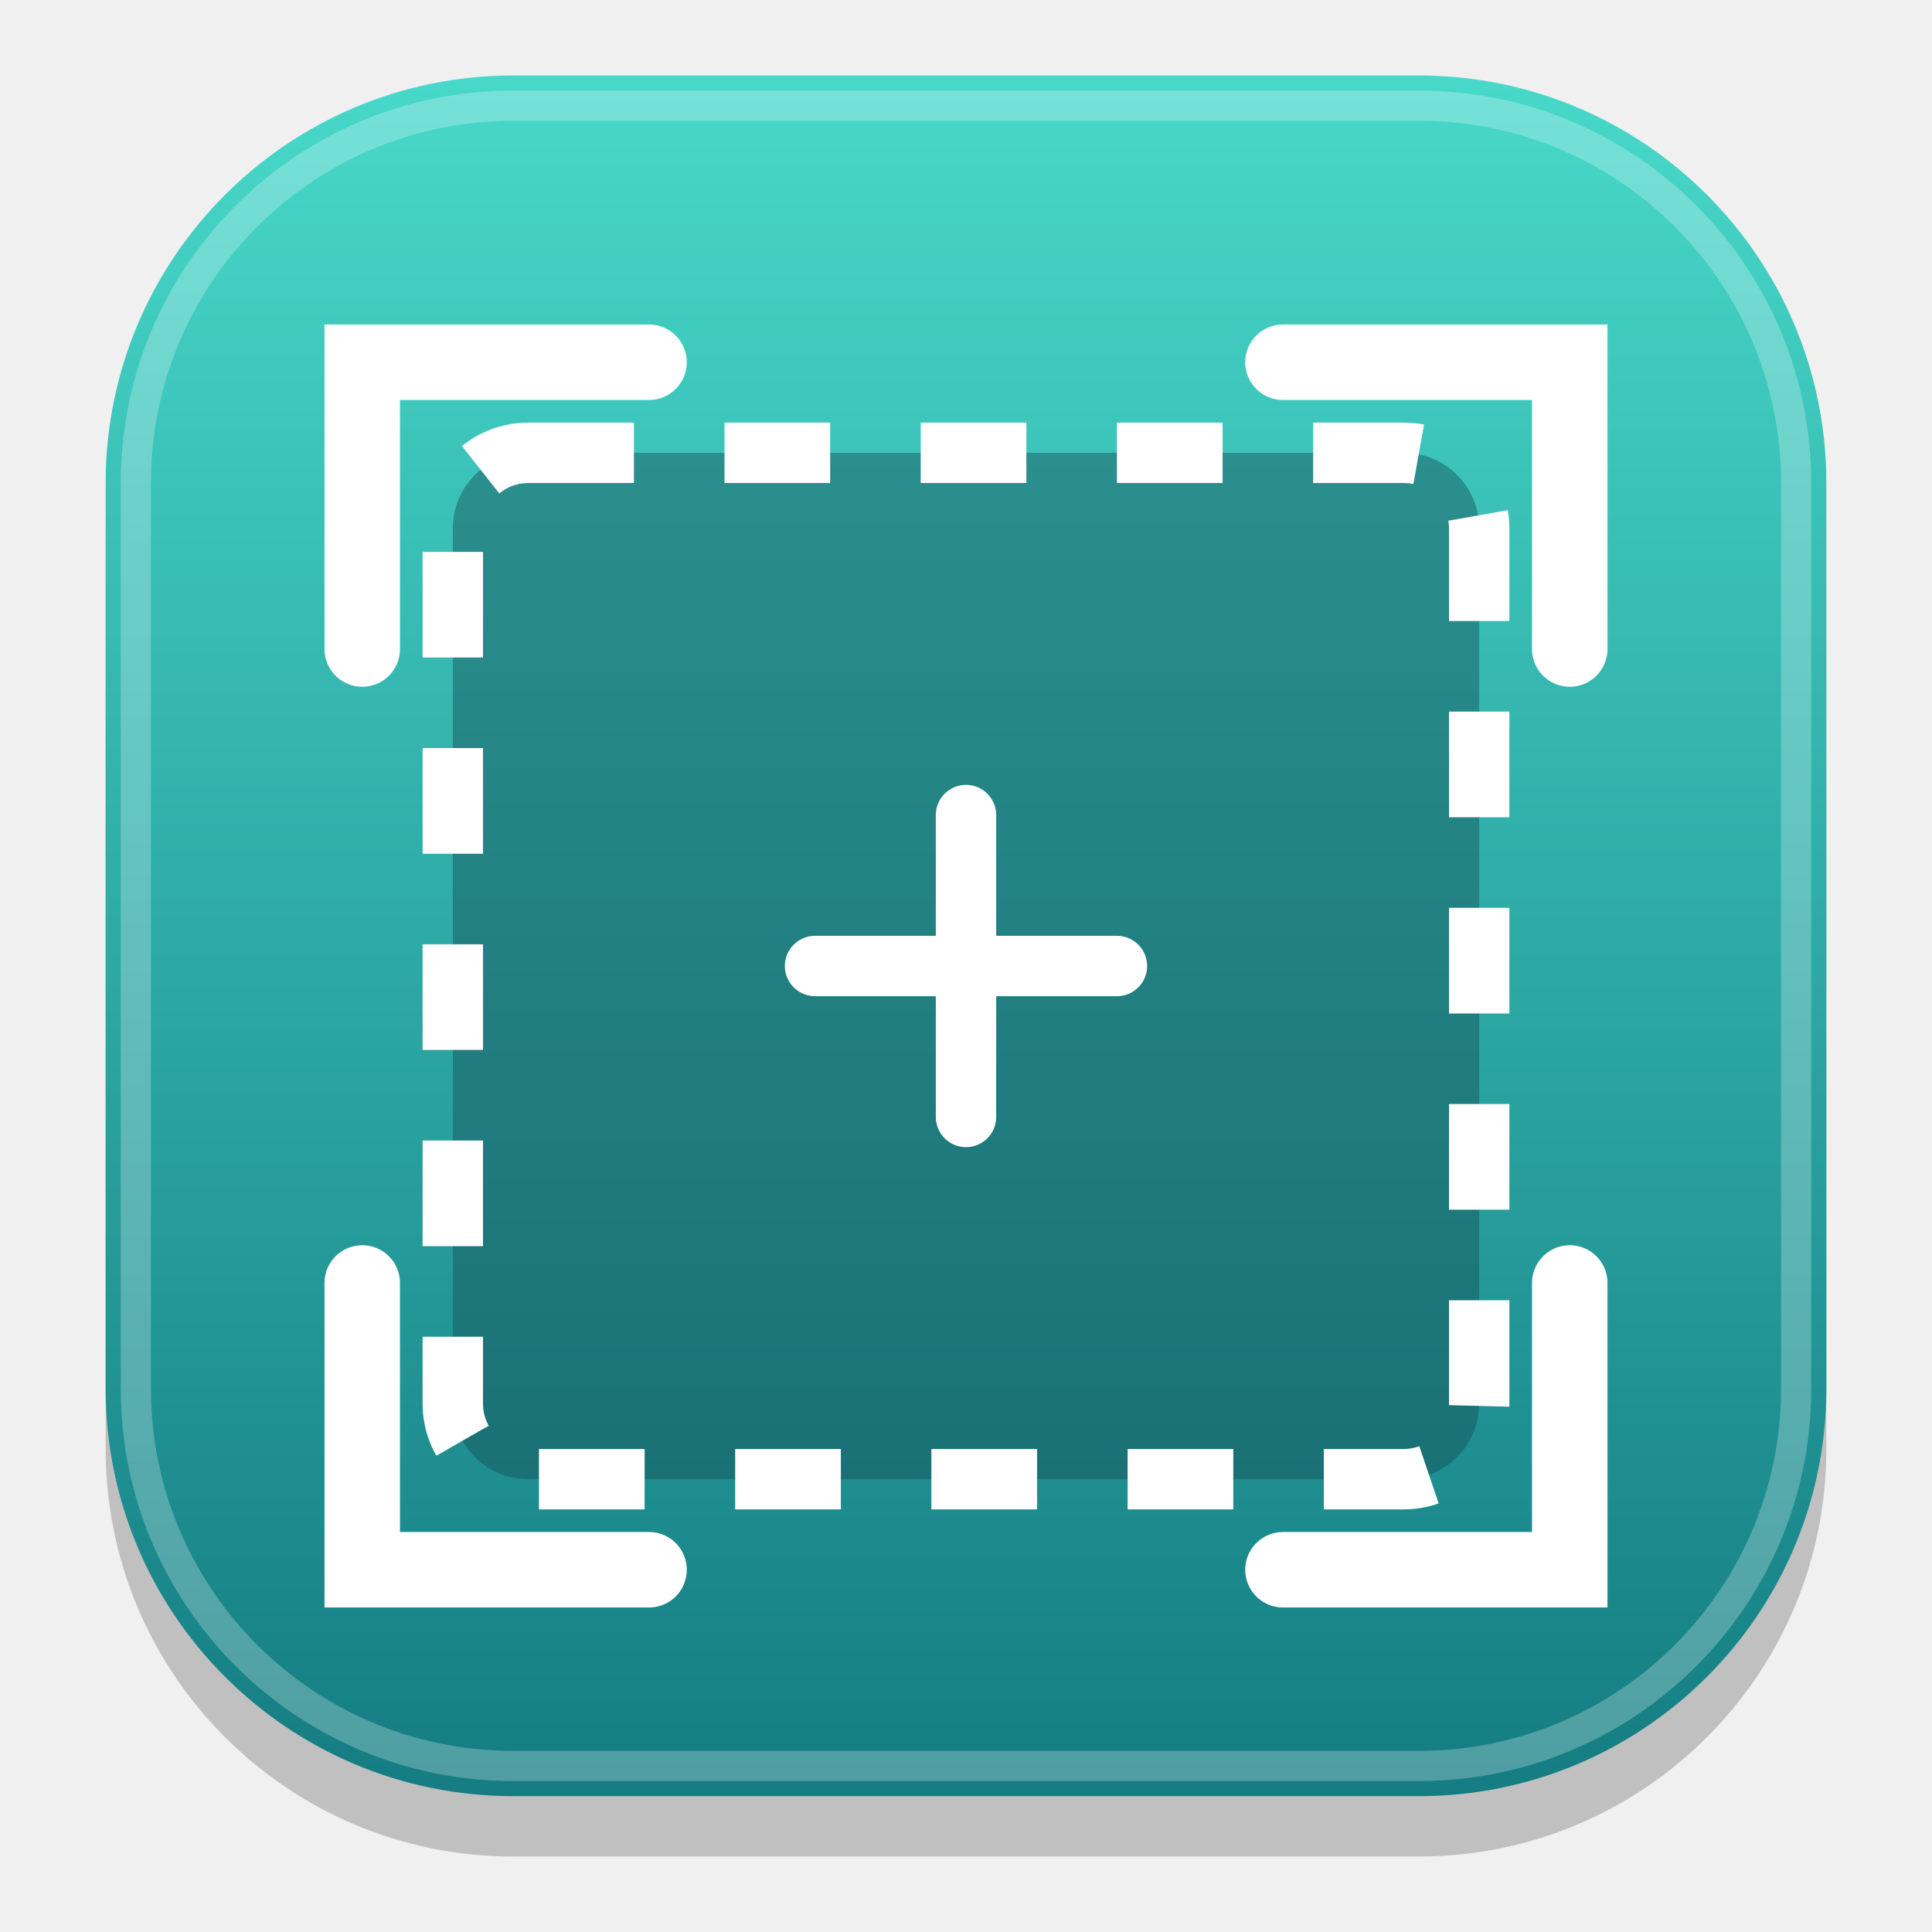
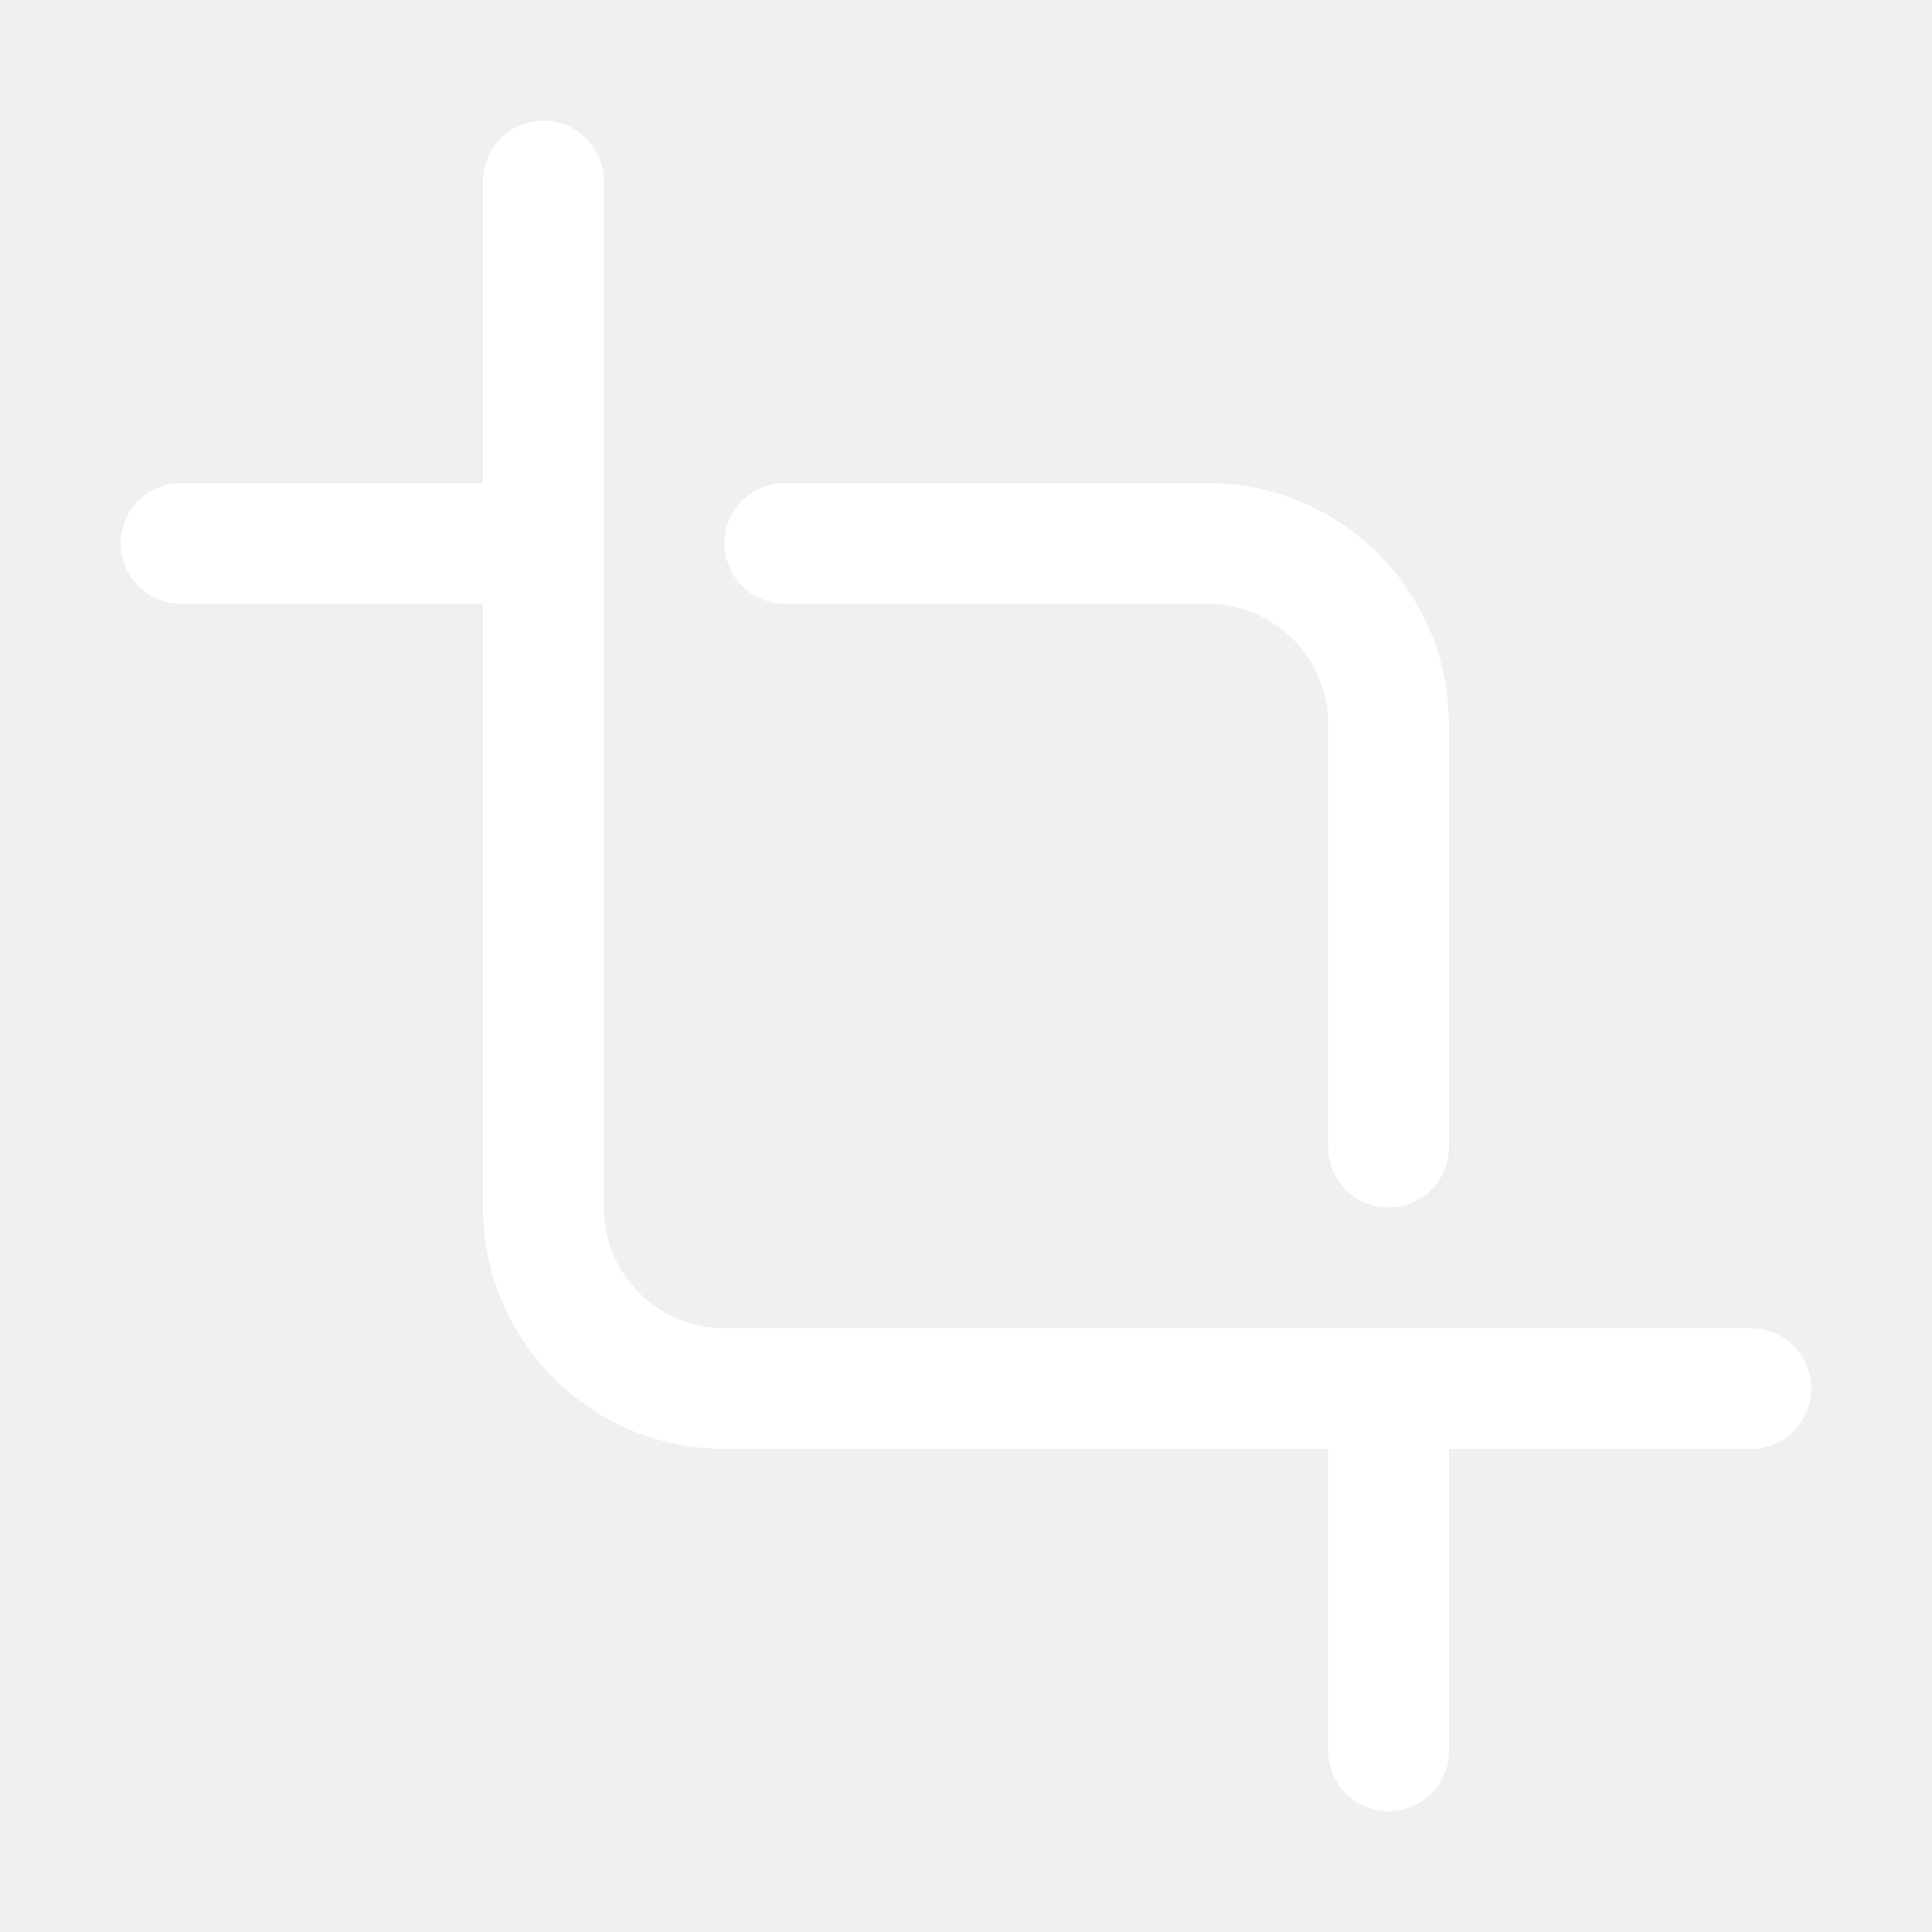
- <svg xmlns="http://www.w3.org/2000/svg" width="128" height="128" viewBox="0 0 128 128">
-   <defs>
-     <linearGradient id="bg" x2="0" y2="1">
-       <stop stop-color="#48d9ca" />
-       <stop offset="1" stop-color="#147c82" />
-     </linearGradient>
-   </defs>
-   <rect x="7" y="9" width="114" height="114" rx="27" fill="#000" opacity=".2" />
-   <rect x="7" y="5" width="114" height="114" rx="27" fill="url(#bg)" />
-   <rect x="9" y="7" width="110" height="110" rx="25" fill="none" stroke="#fff" stroke-opacity=".25" stroke-width="2" />
-   <rect x="30" y="30" width="68" height="68" rx="5" fill="#164e57" fill-opacity=".45" stroke="white" stroke-width="4" stroke-dasharray="7 6" />
-   <path d="M24 43V24h19M85 24h19v19M24 85v19h19M85 104h19V85" fill="none" stroke="white" stroke-width="5" stroke-linecap="round" />
-   <path d="M54 64h20M64 54v20" stroke="white" stroke-width="4" stroke-linecap="round" />
+ <svg xmlns="http://www.w3.org/2000/svg" width="24" height="24" fill="#ffffff" viewBox="0 0 512 512">
+   <path d="M144,48V320a48,48,0,0,0,48,48H464" style="fill:none;stroke:#ffffff;stroke-linecap:round;stroke-linejoin:round;stroke-width:32px" />
+   <path d="M368,304V192a48,48,0,0,0-48-48H208" style="fill:none;stroke:#ffffff;stroke-linecap:round;stroke-linejoin:round;stroke-width:32px" />
+   <line x1="368" y1="368" x2="368" y2="464" style="fill:none;stroke:#ffffff;stroke-linecap:round;stroke-linejoin:round;stroke-width:32px" />
+   <line x1="144" y1="144" x2="48" y2="144" style="fill:none;stroke:#ffffff;stroke-linecap:round;stroke-linejoin:round;stroke-width:32px" />
</svg>
